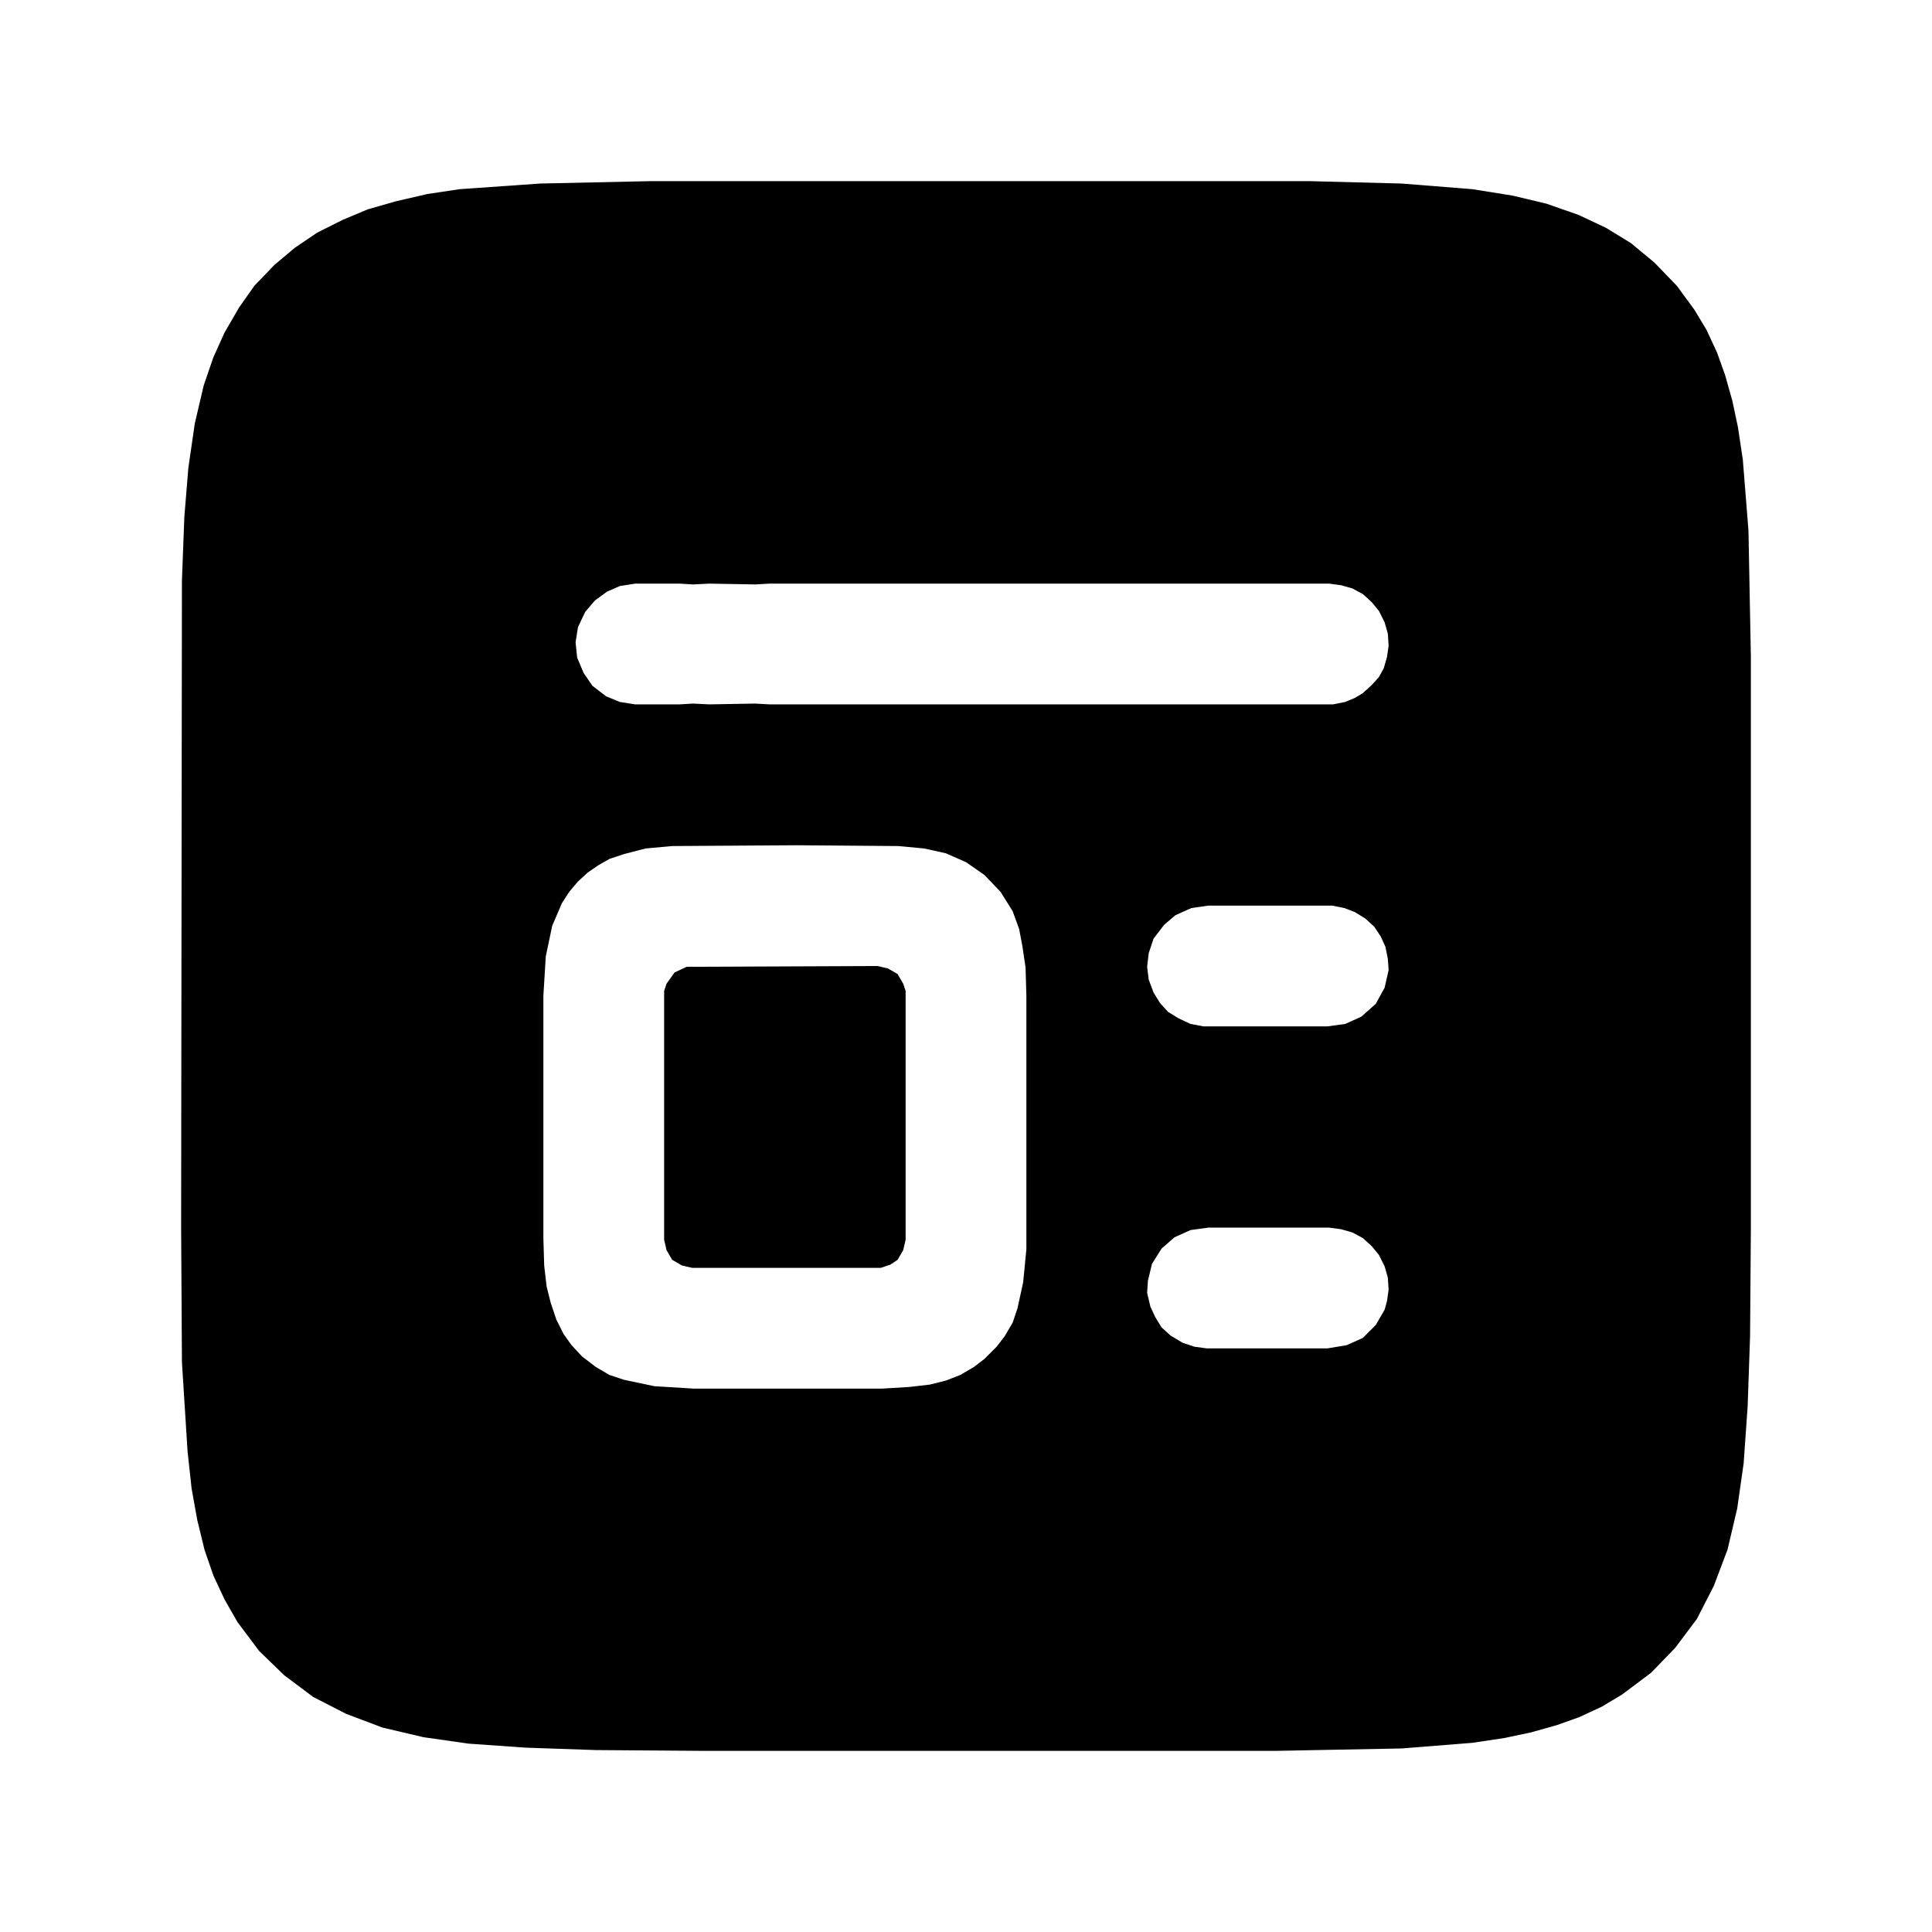
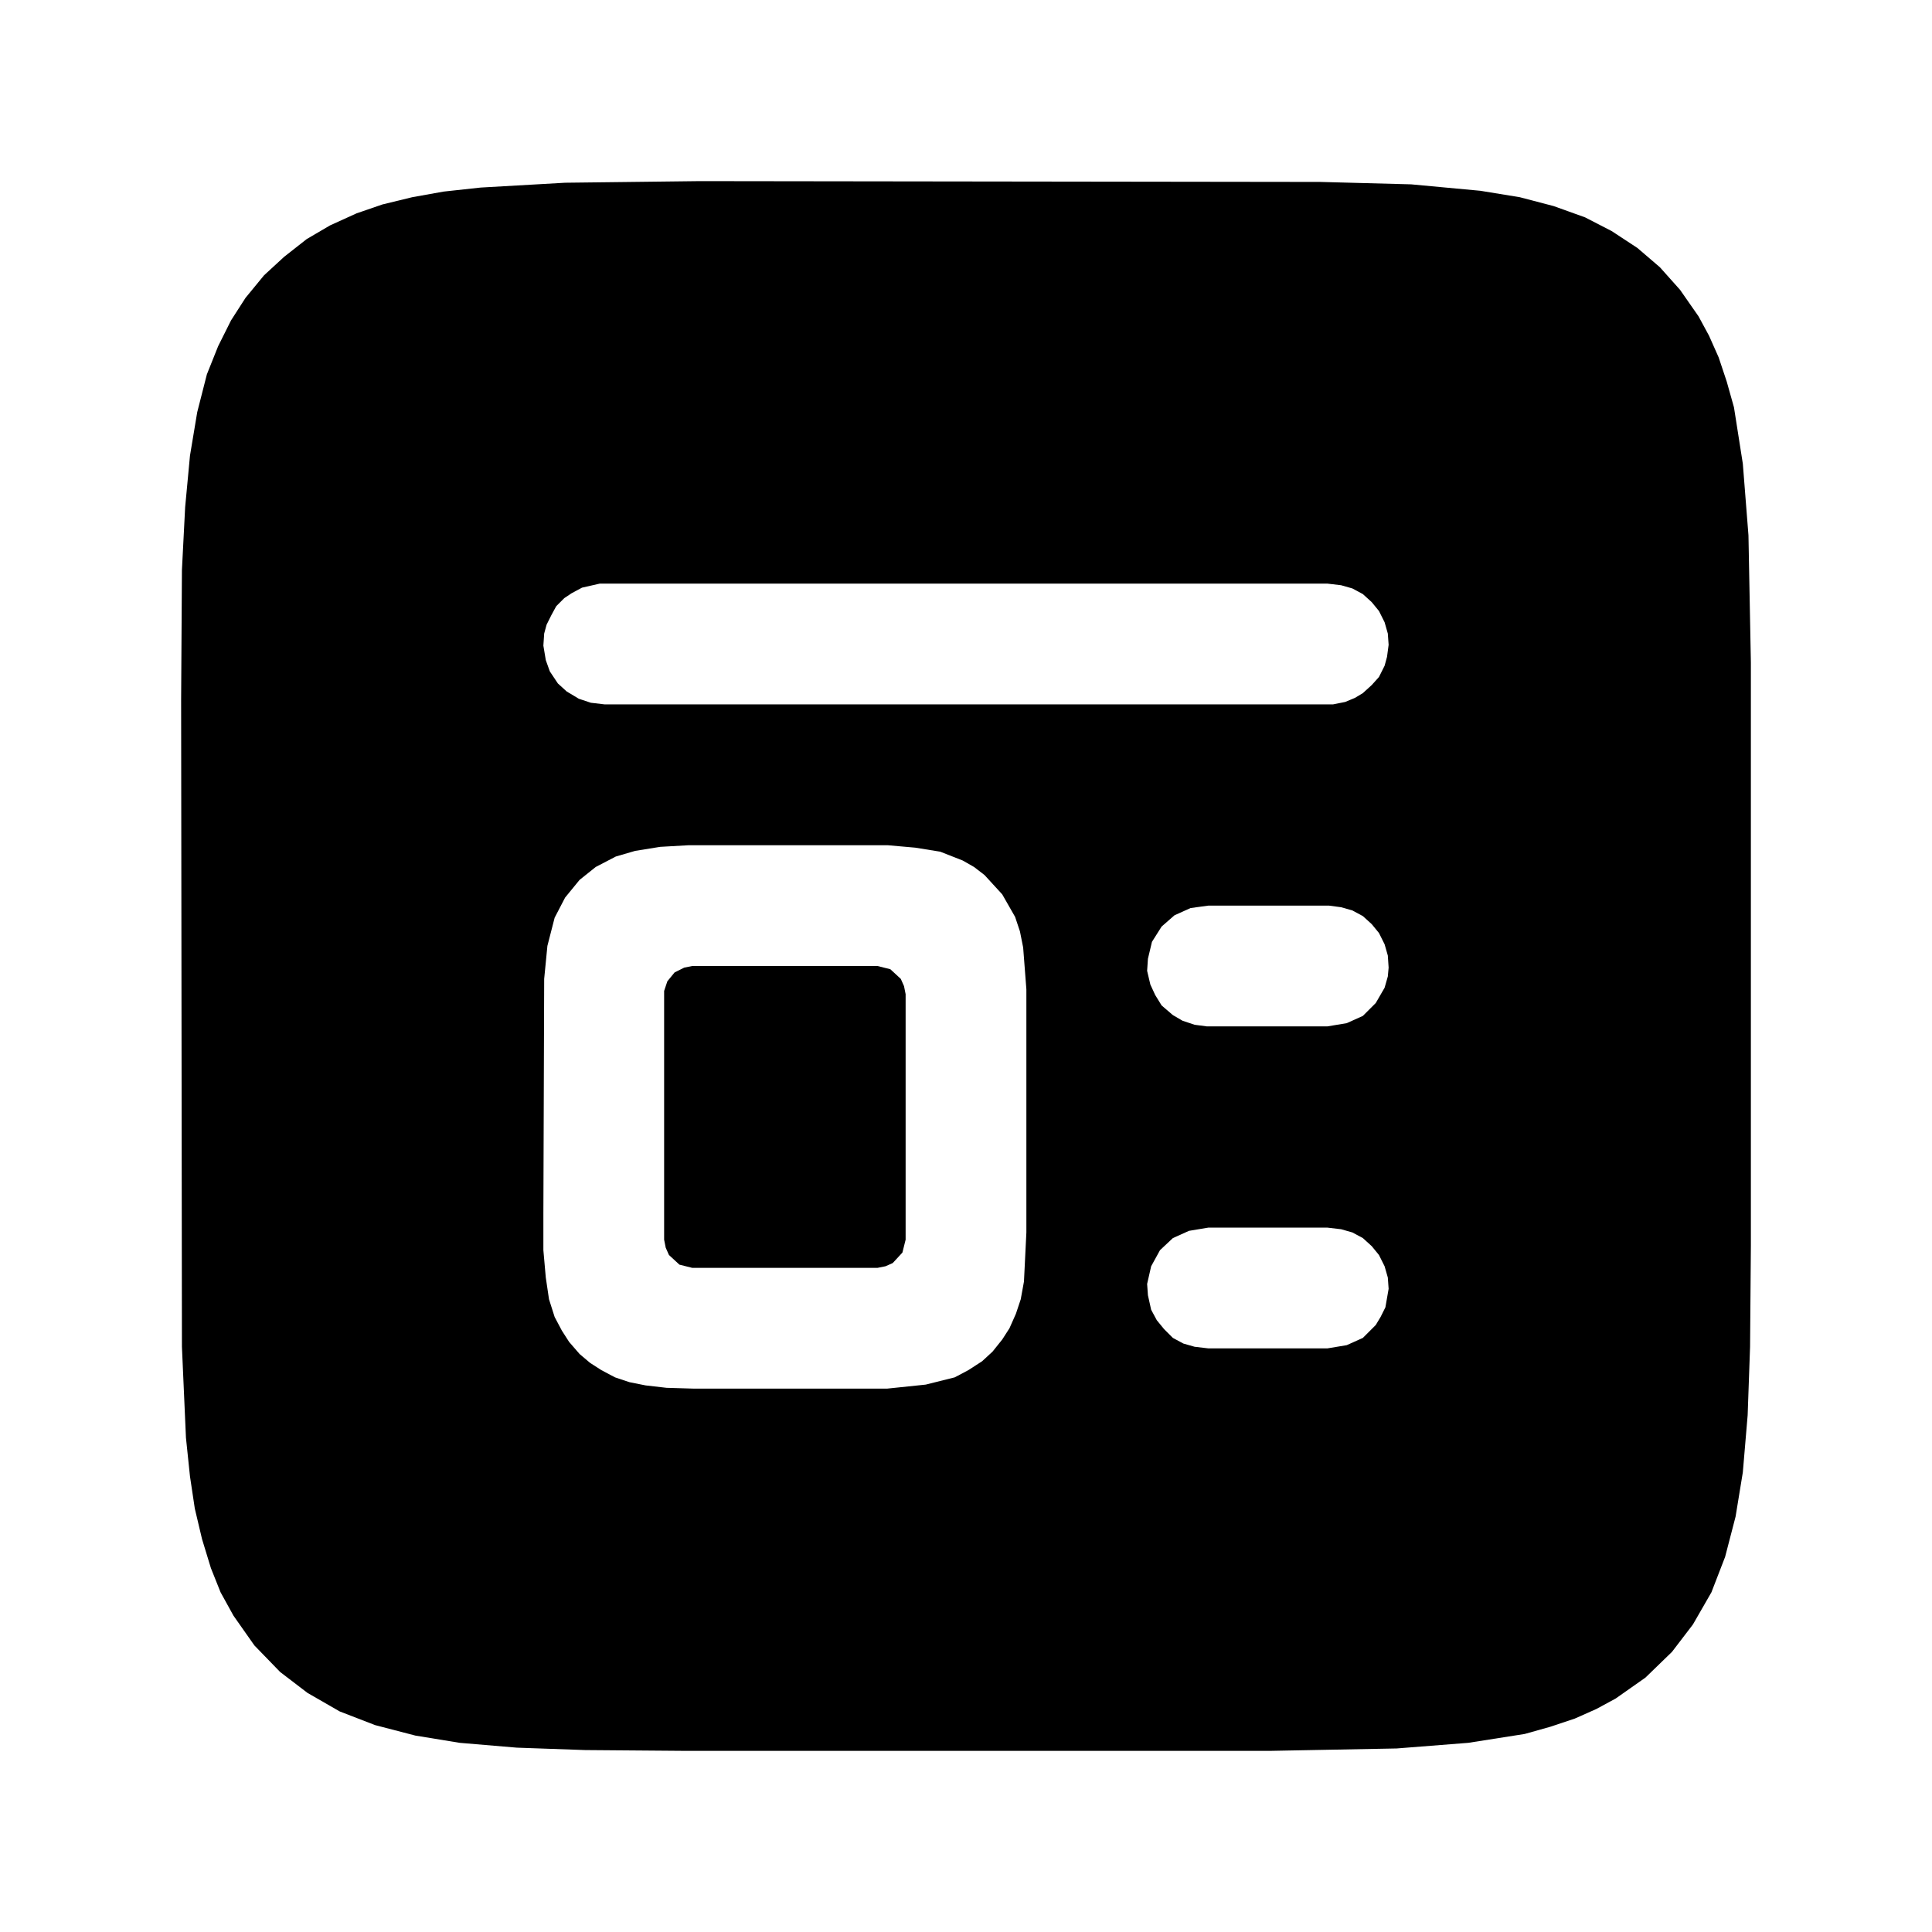
<svg xmlns="http://www.w3.org/2000/svg" viewBox="0 0 24 24" fill="currentColor">
-   <path fill-rule="evenodd" d="M8.09 2.25L6.71 2.28L5.71 2.35L5.31 2.41L4.92 2.5L4.57 2.6L4.26 2.73L3.94 2.89L3.66 3.08L3.41 3.29L3.16 3.55L2.97 3.82L2.79 4.13L2.65 4.44L2.53 4.79L2.42 5.26L2.34 5.81L2.29 6.42L2.26 7.21L2.25 15.24L2.26 16.92L2.33 18.03L2.38 18.49L2.45 18.88L2.54 19.25L2.65 19.57L2.79 19.87L2.95 20.15L3.22 20.51L3.53 20.81L3.89 21.08L4.3 21.29L4.75 21.46L5.26 21.58L5.82 21.66L6.53 21.71L7.4 21.74L8.76 21.75L15.84 21.75L17.41 21.72L18.29 21.65L18.69 21.59L19.02 21.52L19.34 21.43L19.62 21.33L19.9 21.2L20.15 21.05L20.51 20.78L20.81 20.47L21.08 20.11L21.29 19.7L21.46 19.25L21.58 18.74L21.66 18.18L21.71 17.47L21.74 16.6L21.75 15.24L21.75 8.16L21.72 6.59L21.65 5.71L21.59 5.31L21.52 4.98L21.43 4.66L21.33 4.38L21.2 4.1L21.05 3.85L20.83 3.55L20.55 3.26L20.26 3.02L19.95 2.83L19.61 2.67L19.21 2.53L18.79 2.43L18.29 2.35L17.41 2.28L16.26 2.25ZM7.27 7.6L7.39 7.46L7.54 7.35L7.7 7.28L7.89 7.25L8.44 7.25L8.61 7.26L8.81 7.25L9.38 7.26L9.56 7.25L16.51 7.25L16.66 7.27L16.8 7.31L16.93 7.38L17.04 7.48L17.13 7.59L17.2 7.73L17.24 7.87L17.25 8.02L17.23 8.16L17.19 8.3L17.13 8.41L17.04 8.51L16.93 8.61L16.83 8.67L16.71 8.72L16.56 8.75L9.56 8.75L9.38 8.74L8.81 8.75L8.61 8.74L8.44 8.75L7.89 8.75L7.7 8.72L7.53 8.65L7.36 8.52L7.25 8.36L7.17 8.17L7.15 7.98L7.18 7.79ZM14.26 15.91L14.31 15.7L14.43 15.51L14.59 15.37L14.79 15.28L15.01 15.25L16.51 15.25L16.66 15.27L16.8 15.31L16.93 15.38L17.04 15.48L17.13 15.59L17.2 15.73L17.24 15.87L17.25 16.02L17.23 16.16L17.2 16.27L17.09 16.46L16.93 16.62L16.73 16.71L16.49 16.75L14.99 16.75L14.84 16.73L14.69 16.68L14.54 16.59L14.43 16.49L14.35 16.36L14.29 16.23L14.25 16.06ZM14.27 11.84L14.33 11.66L14.46 11.49L14.6 11.37L14.8 11.28L15.01 11.25L16.55 11.25L16.7 11.28L16.83 11.33L16.96 11.41L17.07 11.51L17.15 11.63L17.21 11.76L17.24 11.91L17.25 12.05L17.2 12.27L17.09 12.47L16.91 12.63L16.71 12.72L16.49 12.75L14.95 12.75L14.79 12.72L14.64 12.65L14.51 12.57L14.41 12.46L14.33 12.33L14.27 12.17L14.25 12.01ZM9.9 10.5L11.16 10.51L11.48 10.54L11.75 10.6L12 10.71L12.23 10.87L12.43 11.08L12.58 11.32L12.66 11.54L12.7 11.75L12.74 12.02L12.75 12.37L12.75 15.52L12.71 15.93L12.64 16.25L12.58 16.43L12.48 16.6L12.38 16.73L12.23 16.88L12.1 16.98L11.93 17.08L11.75 17.15L11.55 17.2L11.29 17.23L10.95 17.25L8.62 17.25L8.13 17.22L7.75 17.14L7.57 17.08L7.4 16.98L7.23 16.85L7.1 16.71L7 16.57L6.91 16.39L6.84 16.18L6.79 15.98L6.76 15.72L6.75 15.38L6.75 12.37L6.78 11.88L6.86 11.5L6.98 11.22L7.07 11.08L7.18 10.95L7.3 10.84L7.43 10.75L7.57 10.67L7.75 10.61L8.02 10.54L8.35 10.51ZM8.25 12.59L8.25 15.4L8.28 15.53L8.35 15.65L8.47 15.72L8.6 15.75L10.2 15.75L10.94 15.75L11.06 15.71L11.15 15.65L11.22 15.53L11.25 15.4L11.25 13.2L11.25 12.31L11.22 12.22L11.15 12.1L11.03 12.03L10.9 12L8.53 12.01L8.38 12.08L8.28 12.22L8.25 12.31Z" />
+   <path fill-rule="evenodd" d="M8.69 2.25L7.02 2.27L5.97 2.33L5.51 2.38L5.12 2.45L4.75 2.54L4.43 2.65L4.1 2.8L3.81 2.97L3.53 3.19L3.28 3.42L3.05 3.7L2.87 3.98L2.71 4.3L2.57 4.65L2.45 5.12L2.36 5.66L2.3 6.3L2.26 7.08L2.25 8.69L2.26 16.73L2.31 17.86L2.36 18.34L2.42 18.74L2.51 19.12L2.62 19.48L2.74 19.78L2.9 20.07L3.16 20.44L3.48 20.77L3.82 21.03L4.22 21.26L4.66 21.43L5.16 21.56L5.71 21.65L6.42 21.71L7.27 21.74L8.53 21.75L15.77 21.75L17.35 21.72L18.24 21.65L18.94 21.54L19.26 21.45L19.56 21.35L19.83 21.23L20.07 21.1L20.44 20.84L20.77 20.52L21.03 20.18L21.26 19.78L21.43 19.34L21.56 18.84L21.65 18.29L21.71 17.58L21.74 16.73L21.75 15.47L21.75 8.23L21.72 6.65L21.65 5.76L21.54 5.06L21.45 4.74L21.35 4.44L21.23 4.17L21.1 3.93L20.87 3.6L20.62 3.32L20.34 3.08L20.02 2.87L19.69 2.7L19.3 2.56L18.88 2.45L18.39 2.37L17.53 2.29L16.4 2.26ZM6.76 7.87L6.79 7.76L6.85 7.64L6.91 7.53L7.01 7.43L7.1 7.37L7.23 7.3L7.45 7.25L16.49 7.25L16.66 7.27L16.8 7.31L16.93 7.38L17.04 7.48L17.13 7.59L17.2 7.73L17.24 7.87L17.25 8.01L17.23 8.16L17.2 8.27L17.13 8.41L17.04 8.51L16.93 8.61L16.83 8.67L16.71 8.72L16.56 8.75L7.51 8.75L7.34 8.73L7.19 8.68L7.04 8.59L6.93 8.49L6.83 8.34L6.78 8.2L6.75 8.02ZM14.25 15.95L14.3 15.73L14.41 15.53L14.57 15.38L14.77 15.29L15.01 15.25L16.49 15.25L16.66 15.27L16.8 15.31L16.93 15.38L17.04 15.48L17.13 15.59L17.2 15.73L17.24 15.87L17.25 16.01L17.21 16.24L17.15 16.36L17.09 16.46L16.93 16.62L16.73 16.71L16.49 16.75L15.01 16.75L14.84 16.73L14.7 16.69L14.57 16.62L14.46 16.51L14.37 16.4L14.3 16.27L14.26 16.09ZM14.26 11.91L14.31 11.7L14.43 11.51L14.59 11.37L14.79 11.28L15.01 11.25L16.51 11.25L16.66 11.27L16.8 11.31L16.93 11.38L17.04 11.48L17.13 11.59L17.2 11.73L17.24 11.87L17.25 12.02L17.24 12.13L17.2 12.27L17.09 12.46L16.93 12.62L16.73 12.71L16.49 12.75L14.99 12.75L14.84 12.73L14.69 12.68L14.57 12.61L14.43 12.49L14.35 12.36L14.29 12.23L14.25 12.06ZM9.2 10.5L11.03 10.5L11.37 10.53L11.68 10.58L11.96 10.69L12.1 10.77L12.23 10.87L12.45 11.11L12.61 11.39L12.67 11.57L12.71 11.77L12.75 12.29L12.75 15.31L12.72 15.92L12.68 16.14L12.62 16.32L12.54 16.5L12.45 16.64L12.33 16.79L12.2 16.91L12.03 17.02L11.86 17.11L11.5 17.2L11.02 17.25L8.62 17.25L8.28 17.24L8.02 17.21L7.82 17.17L7.64 17.11L7.47 17.02L7.33 16.93L7.2 16.82L7.07 16.67L6.98 16.53L6.89 16.36L6.82 16.14L6.78 15.87L6.75 15.53L6.75 15.08L6.76 12.16L6.8 11.75L6.89 11.4L7.02 11.15L7.2 10.93L7.4 10.77L7.65 10.64L7.89 10.57L8.2 10.52L8.55 10.5ZM8.6 12L8.5 12.02L8.38 12.08L8.29 12.19L8.25 12.31L8.25 15.4L8.27 15.5L8.31 15.59L8.44 15.71L8.6 15.75L10.9 15.75L11 15.73L11.09 15.69L11.21 15.56L11.25 15.4L11.25 12.35L11.23 12.25L11.19 12.16L11.06 12.04L10.9 12Z" />
</svg>
